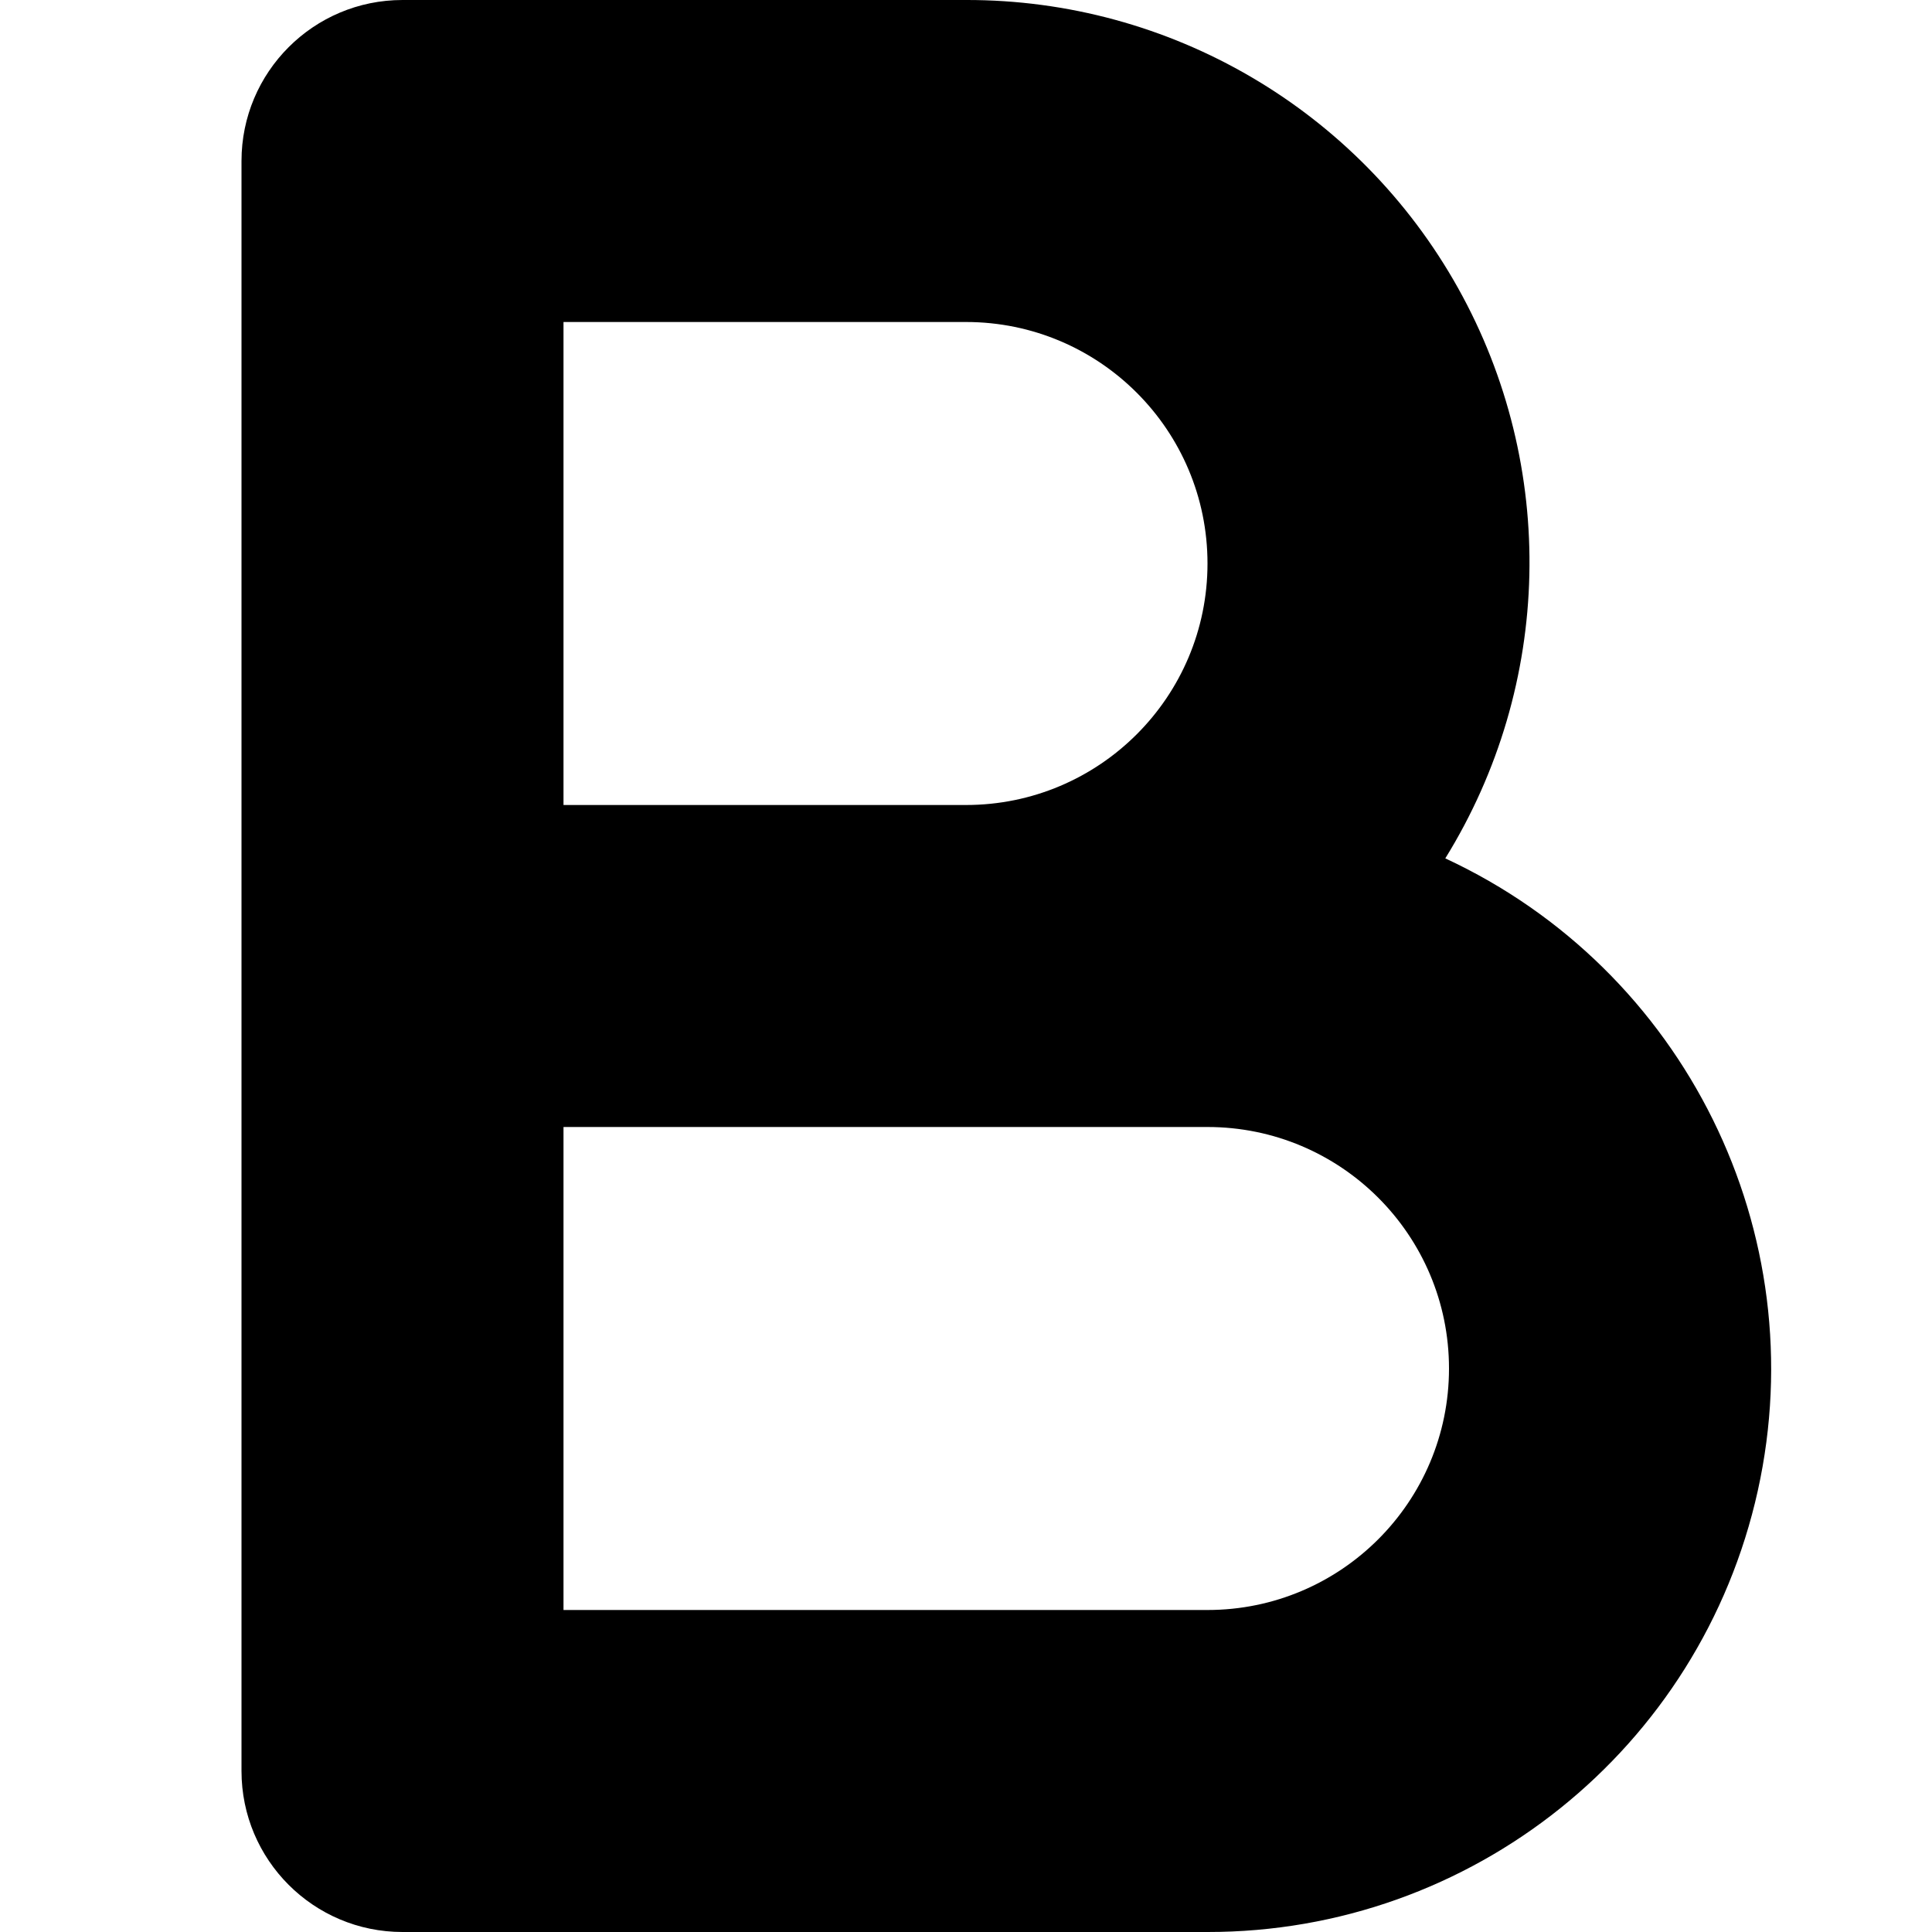
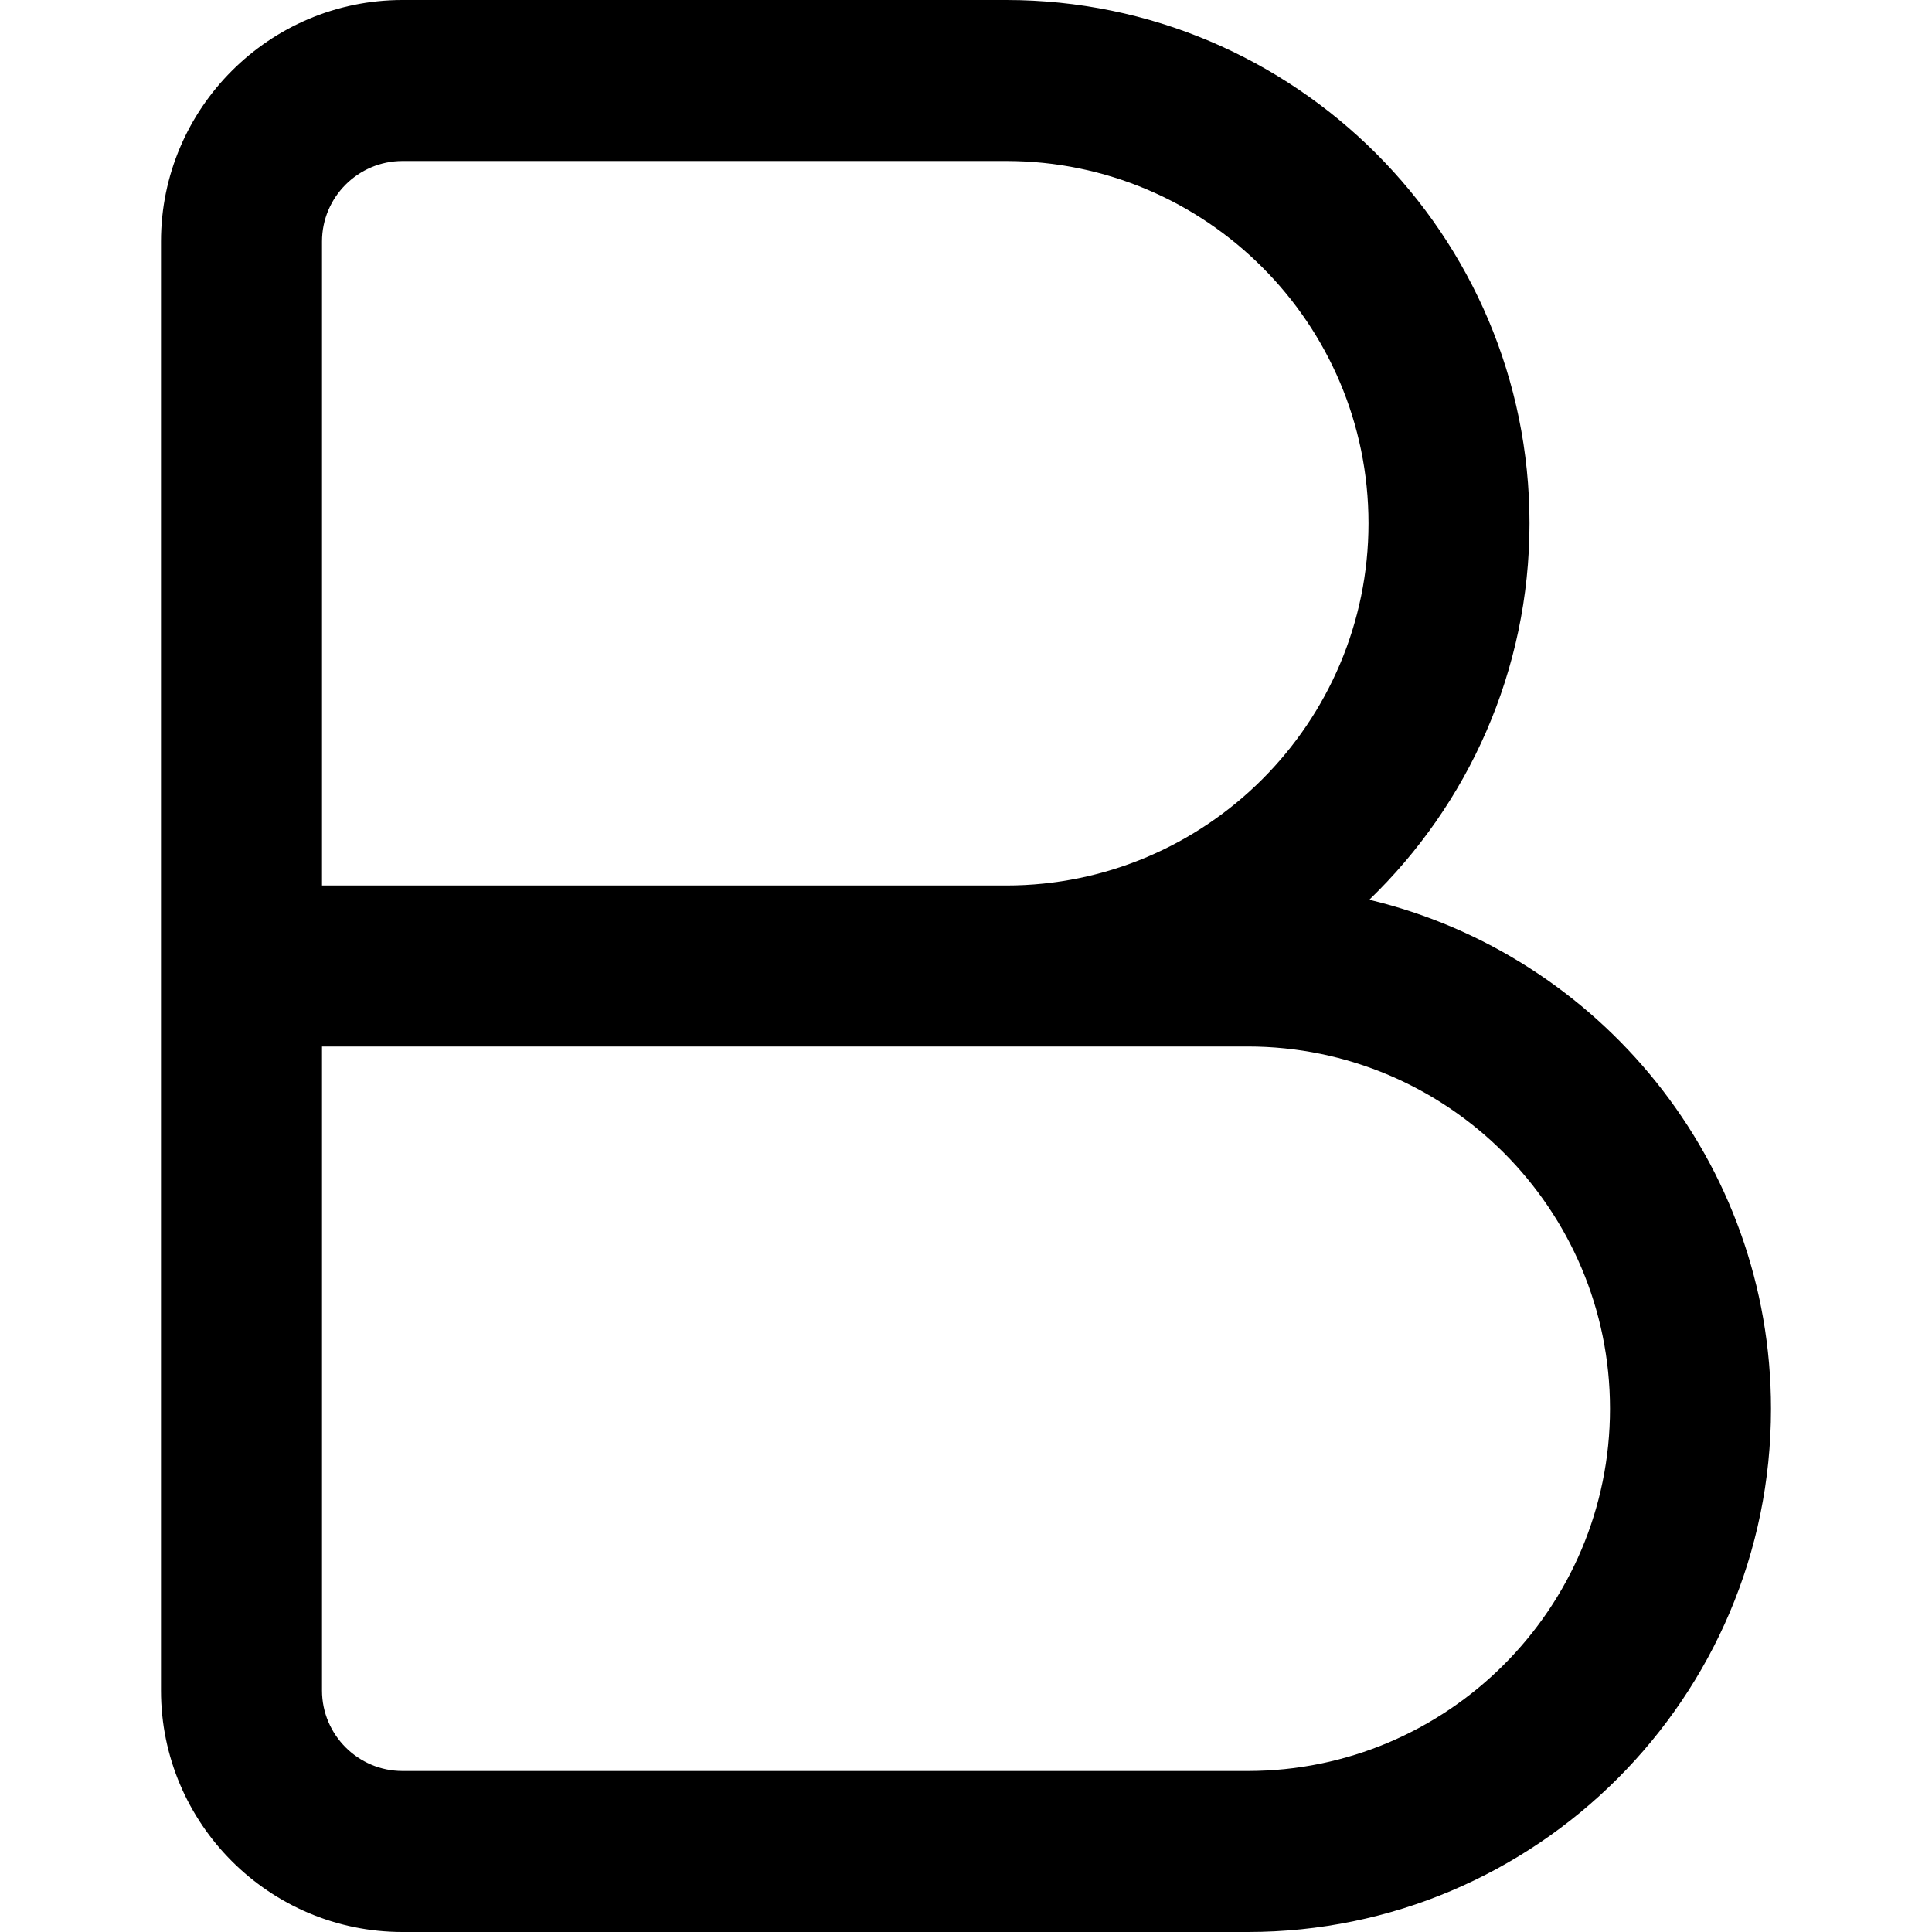
<svg xmlns="http://www.w3.org/2000/svg" viewBox="0 0 24 24" width="512" height="512">
-   <path d="M17.954,10.663A6.986,6.986,0,0,0,12,0H5A2,2,0,0,0,3,2V22a2,2,0,0,0,2,2H15a6.994,6.994,0,0,0,2.954-13.337ZM7,4h5a3,3,0,0,1,0,6H7Zm8,16H7V14h8a3,3,0,0,1,0,6Z" />
+   <path d="M15.5,24H5c-1.654,0-3-1.346-3-3V3C2,1.346,3.346,0,5,0h7.5c3.584,0,6.5,2.916,6.5,6.5,0,1.834-.764,3.494-1.99,4.677,2.858,.683,4.99,3.259,4.99,6.323,0,3.584-2.916,6.5-6.5,6.5ZM4,13v8c0,.551,.449,1,1,1H15.5c2.481,0,4.5-2.019,4.5-4.5s-2.019-4.5-4.5-4.5H4Zm0-2H12.5c2.481,0,4.5-2.019,4.5-4.5s-2.019-4.5-4.5-4.5H5c-.551,0-1,.449-1,1V11Z" />
</svg>
